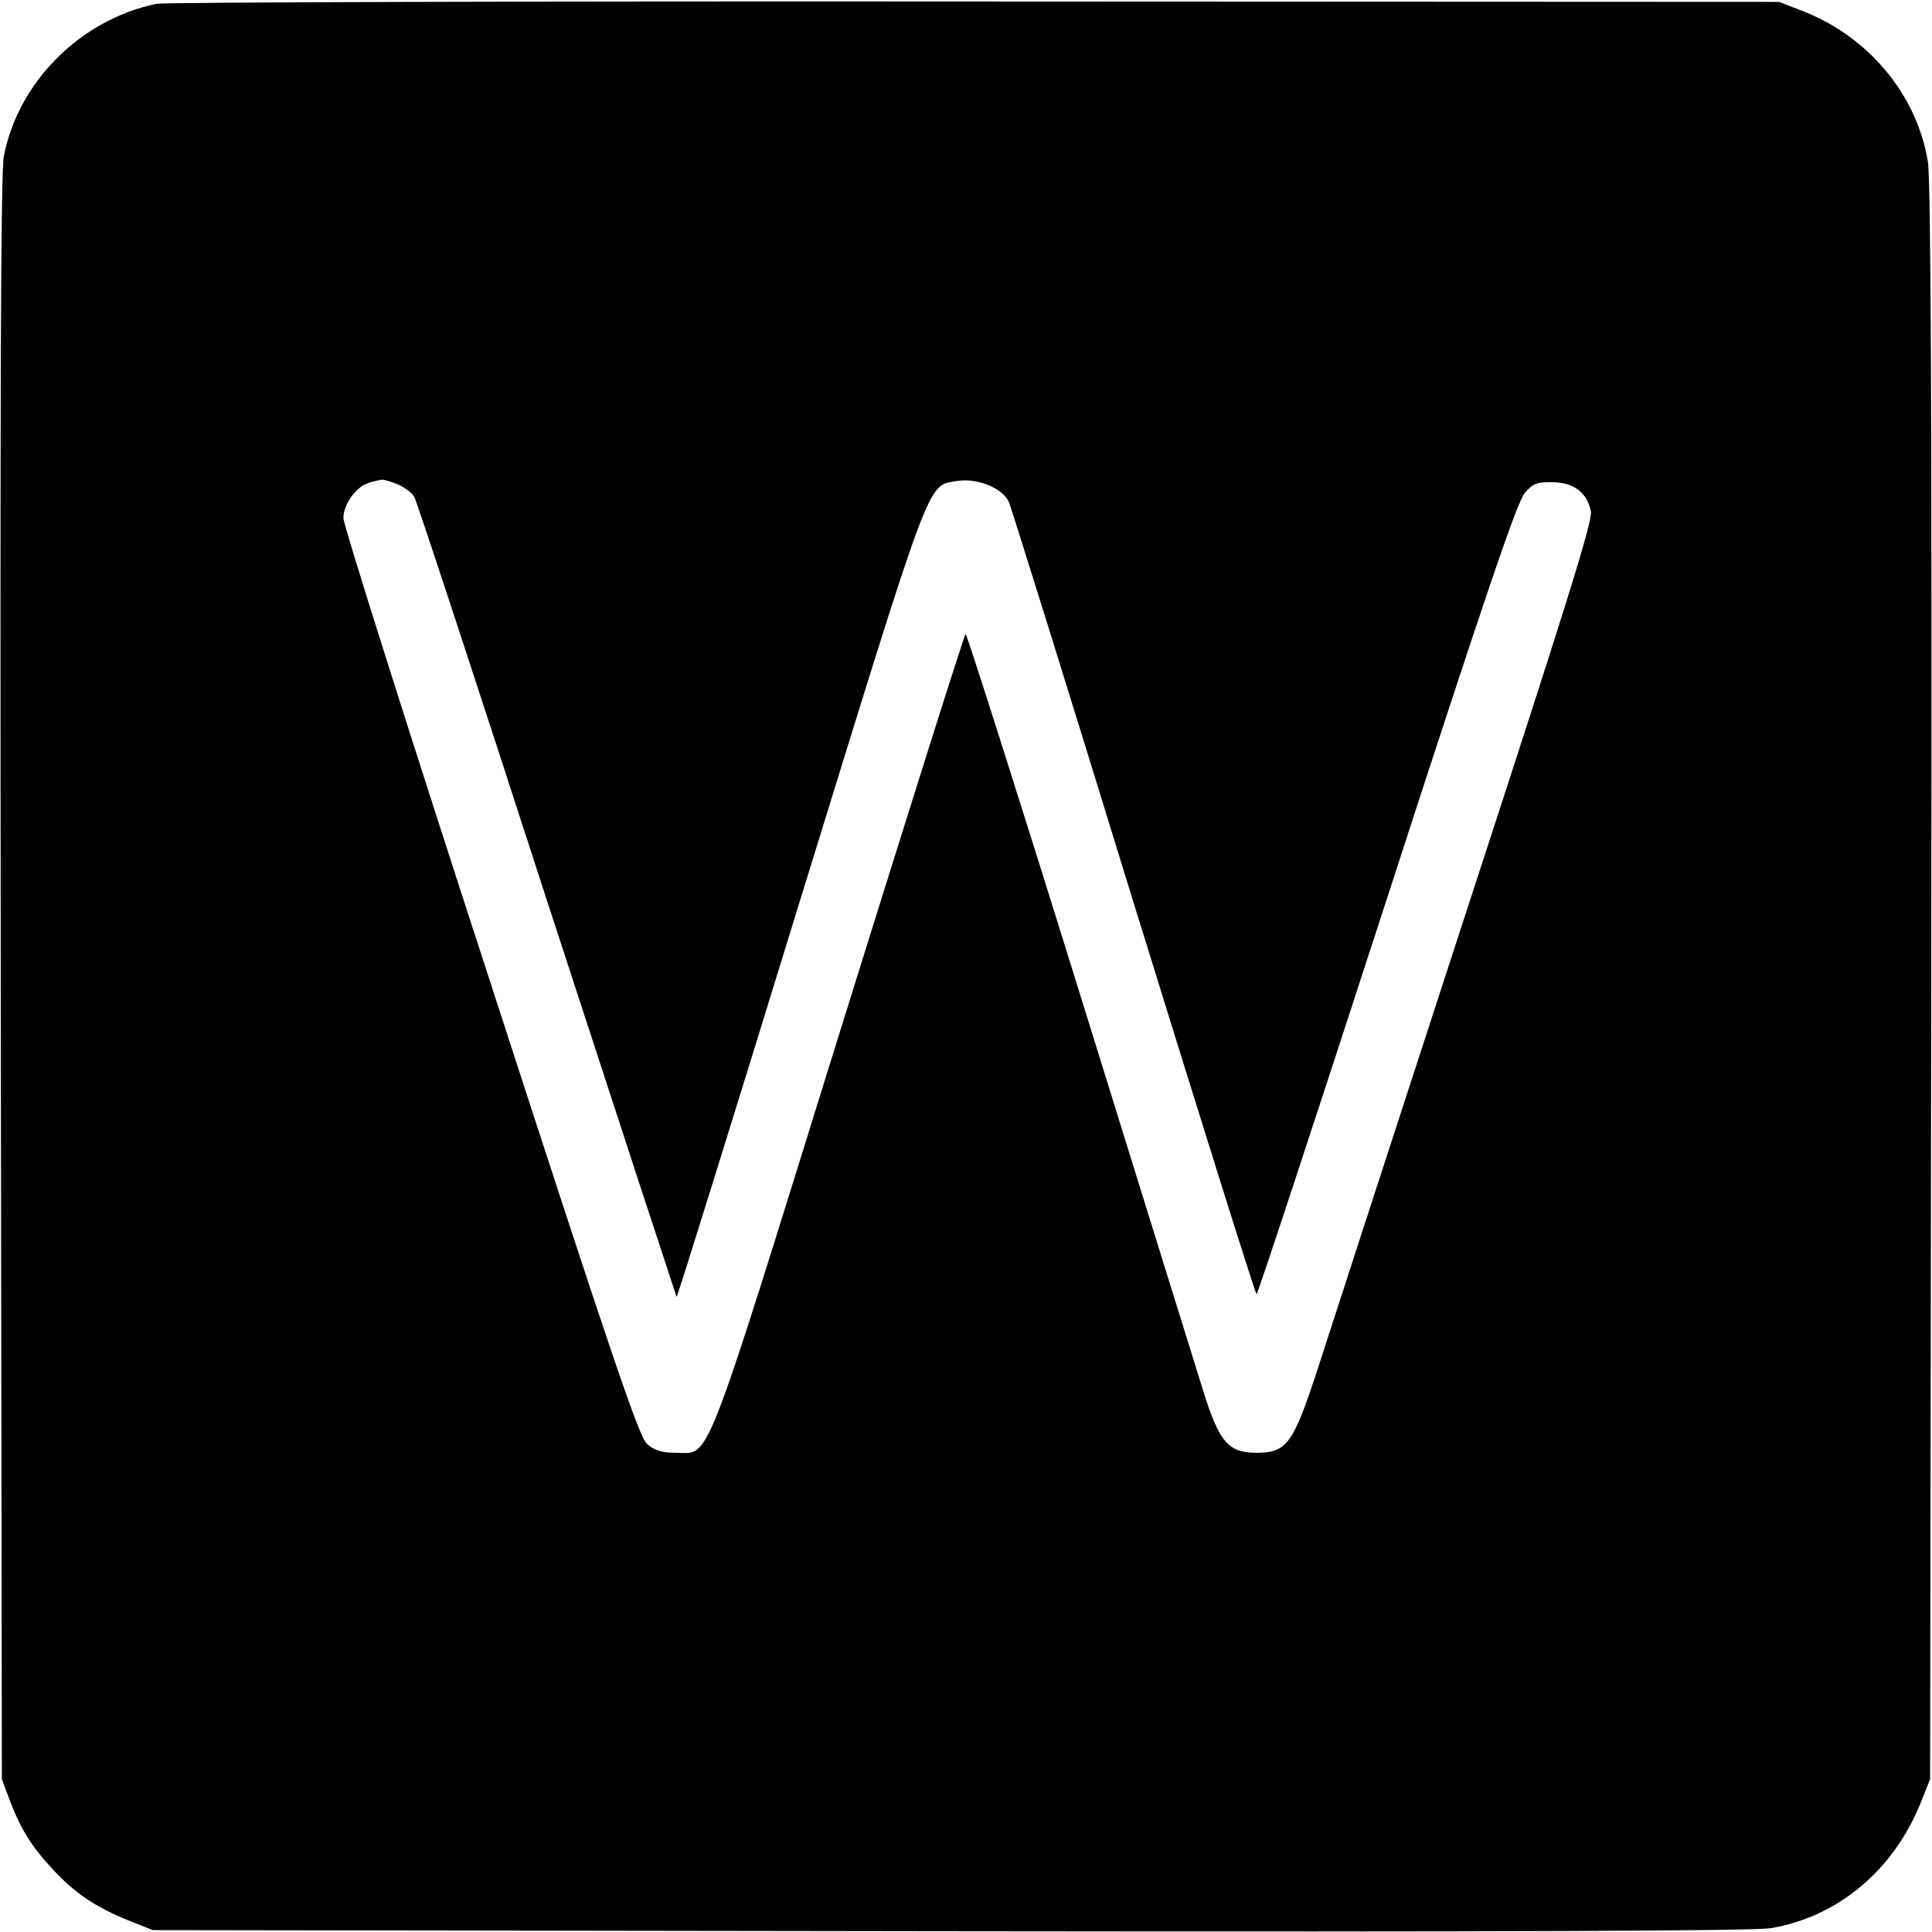
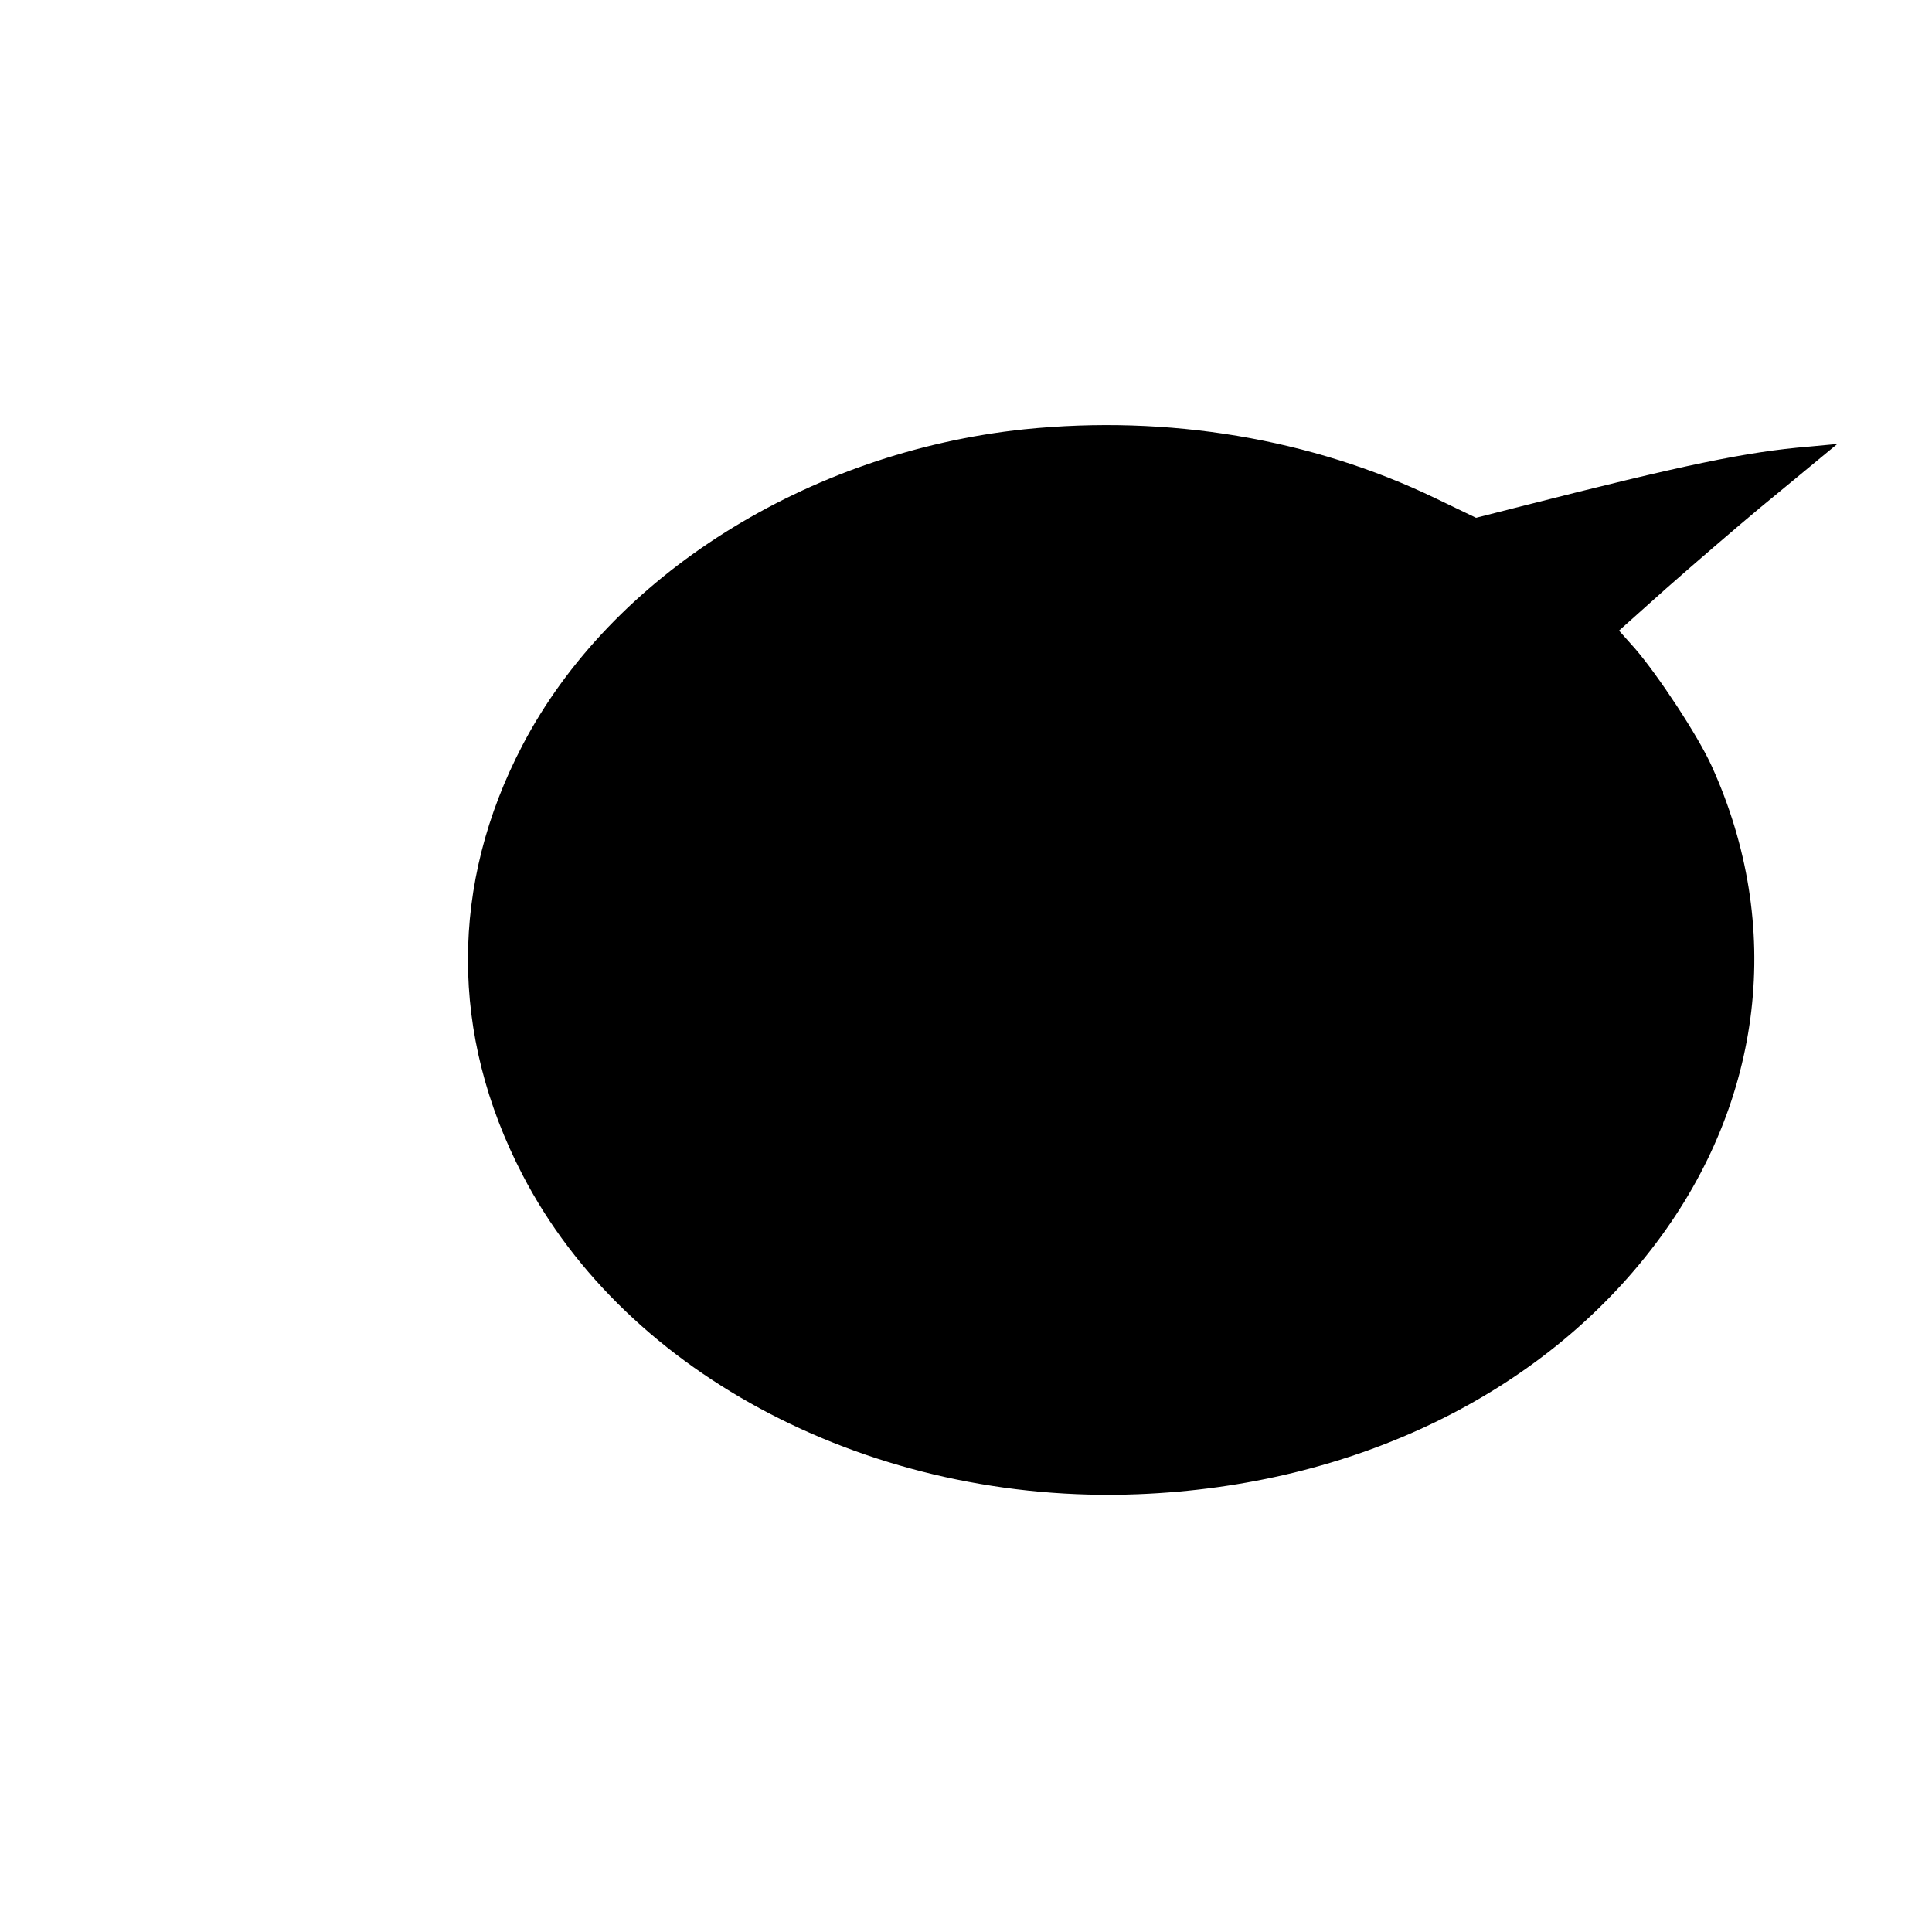
- <svg xmlns="http://www.w3.org/2000/svg" version="1.0" width="512pt" height="512pt" viewBox="0 0 512 512" preserveAspectRatio="xMidYMid meet">
-   <g transform="translate(0,512) scale(0.1,-0.1)" fill="#000000" stroke="none">
-     <path d="M415 5110 c-202 -42 -367 -207 -405 -405 -8 -44 -10 -633 -8 -2180 l3 -2120 22 -59 c29 -75 57 -120 113 -180 58 -63 114 -100 197 -134 l68 -27 2110 -3 c1515 -2 2129 1 2177 8 179 30 327 154 399 335 l24 60 3 2110 c2 1514 -1 2129 -9 2177 -29 178 -159 333 -335 400 l-59 23 -2130 1 c-1172 1 -2148 -2 -2170 -6z m640 -1274 c18 -8 38 -23 43 -33 6 -10 164 -490 351 -1068 188 -577 343 -1050 344 -1052 2 -1 149 471 327 1050 352 1140 336 1098 414 1112 53 10 124 -18 140 -56 6 -15 156 -494 331 -1064 176 -569 322 -1035 325 -1035 3 0 158 471 345 1047 263 811 346 1054 366 1077 22 25 33 29 73 28 57 0 92 -28 102 -77 5 -26 -66 -252 -335 -1076 -187 -574 -363 -1116 -391 -1203 -63 -192 -80 -216 -160 -216 -75 0 -99 28 -142 166 -19 60 -166 535 -328 1056 -162 522 -298 948 -301 948 -3 0 -153 -476 -334 -1057 -367 -1180 -341 -1113 -434 -1113 -37 0 -56 6 -76 23 -21 18 -89 217 -415 1222 -215 660 -390 1214 -390 1232 0 19 10 43 25 62 22 26 35 32 78 40 4 0 23 -5 42 -13z" />
+ <svg xmlns="http://www.w3.org/2000/svg" version="1.0" width="500pt" height="500pt" viewBox="0 0 500 500" preserveAspectRatio="xMidYMid meet">
+   <g transform="translate(0,500) scale(0.1,-0.1)" fill="#000000" stroke="none">
+     <path d="M2651 3889 c-561 -59 -1070 -379 -1299 -818 -188 -359 -188 -749 0 -1111 270 -522 910 -854 1593 -827 558 22 1047 259 1341 650 278 369 331 822 144 1234 -35 78 -140 237 -199 305 l-41 46 122 109 c68 60 177 154 243 209 66 54 138 114 160 132 l40 33 -75 -7 c-159 -13 -322 -47 -742 -154 l-118 -30 -106 51 c-320 154 -691 216 -1063 178z" />
  </g>
</svg>
